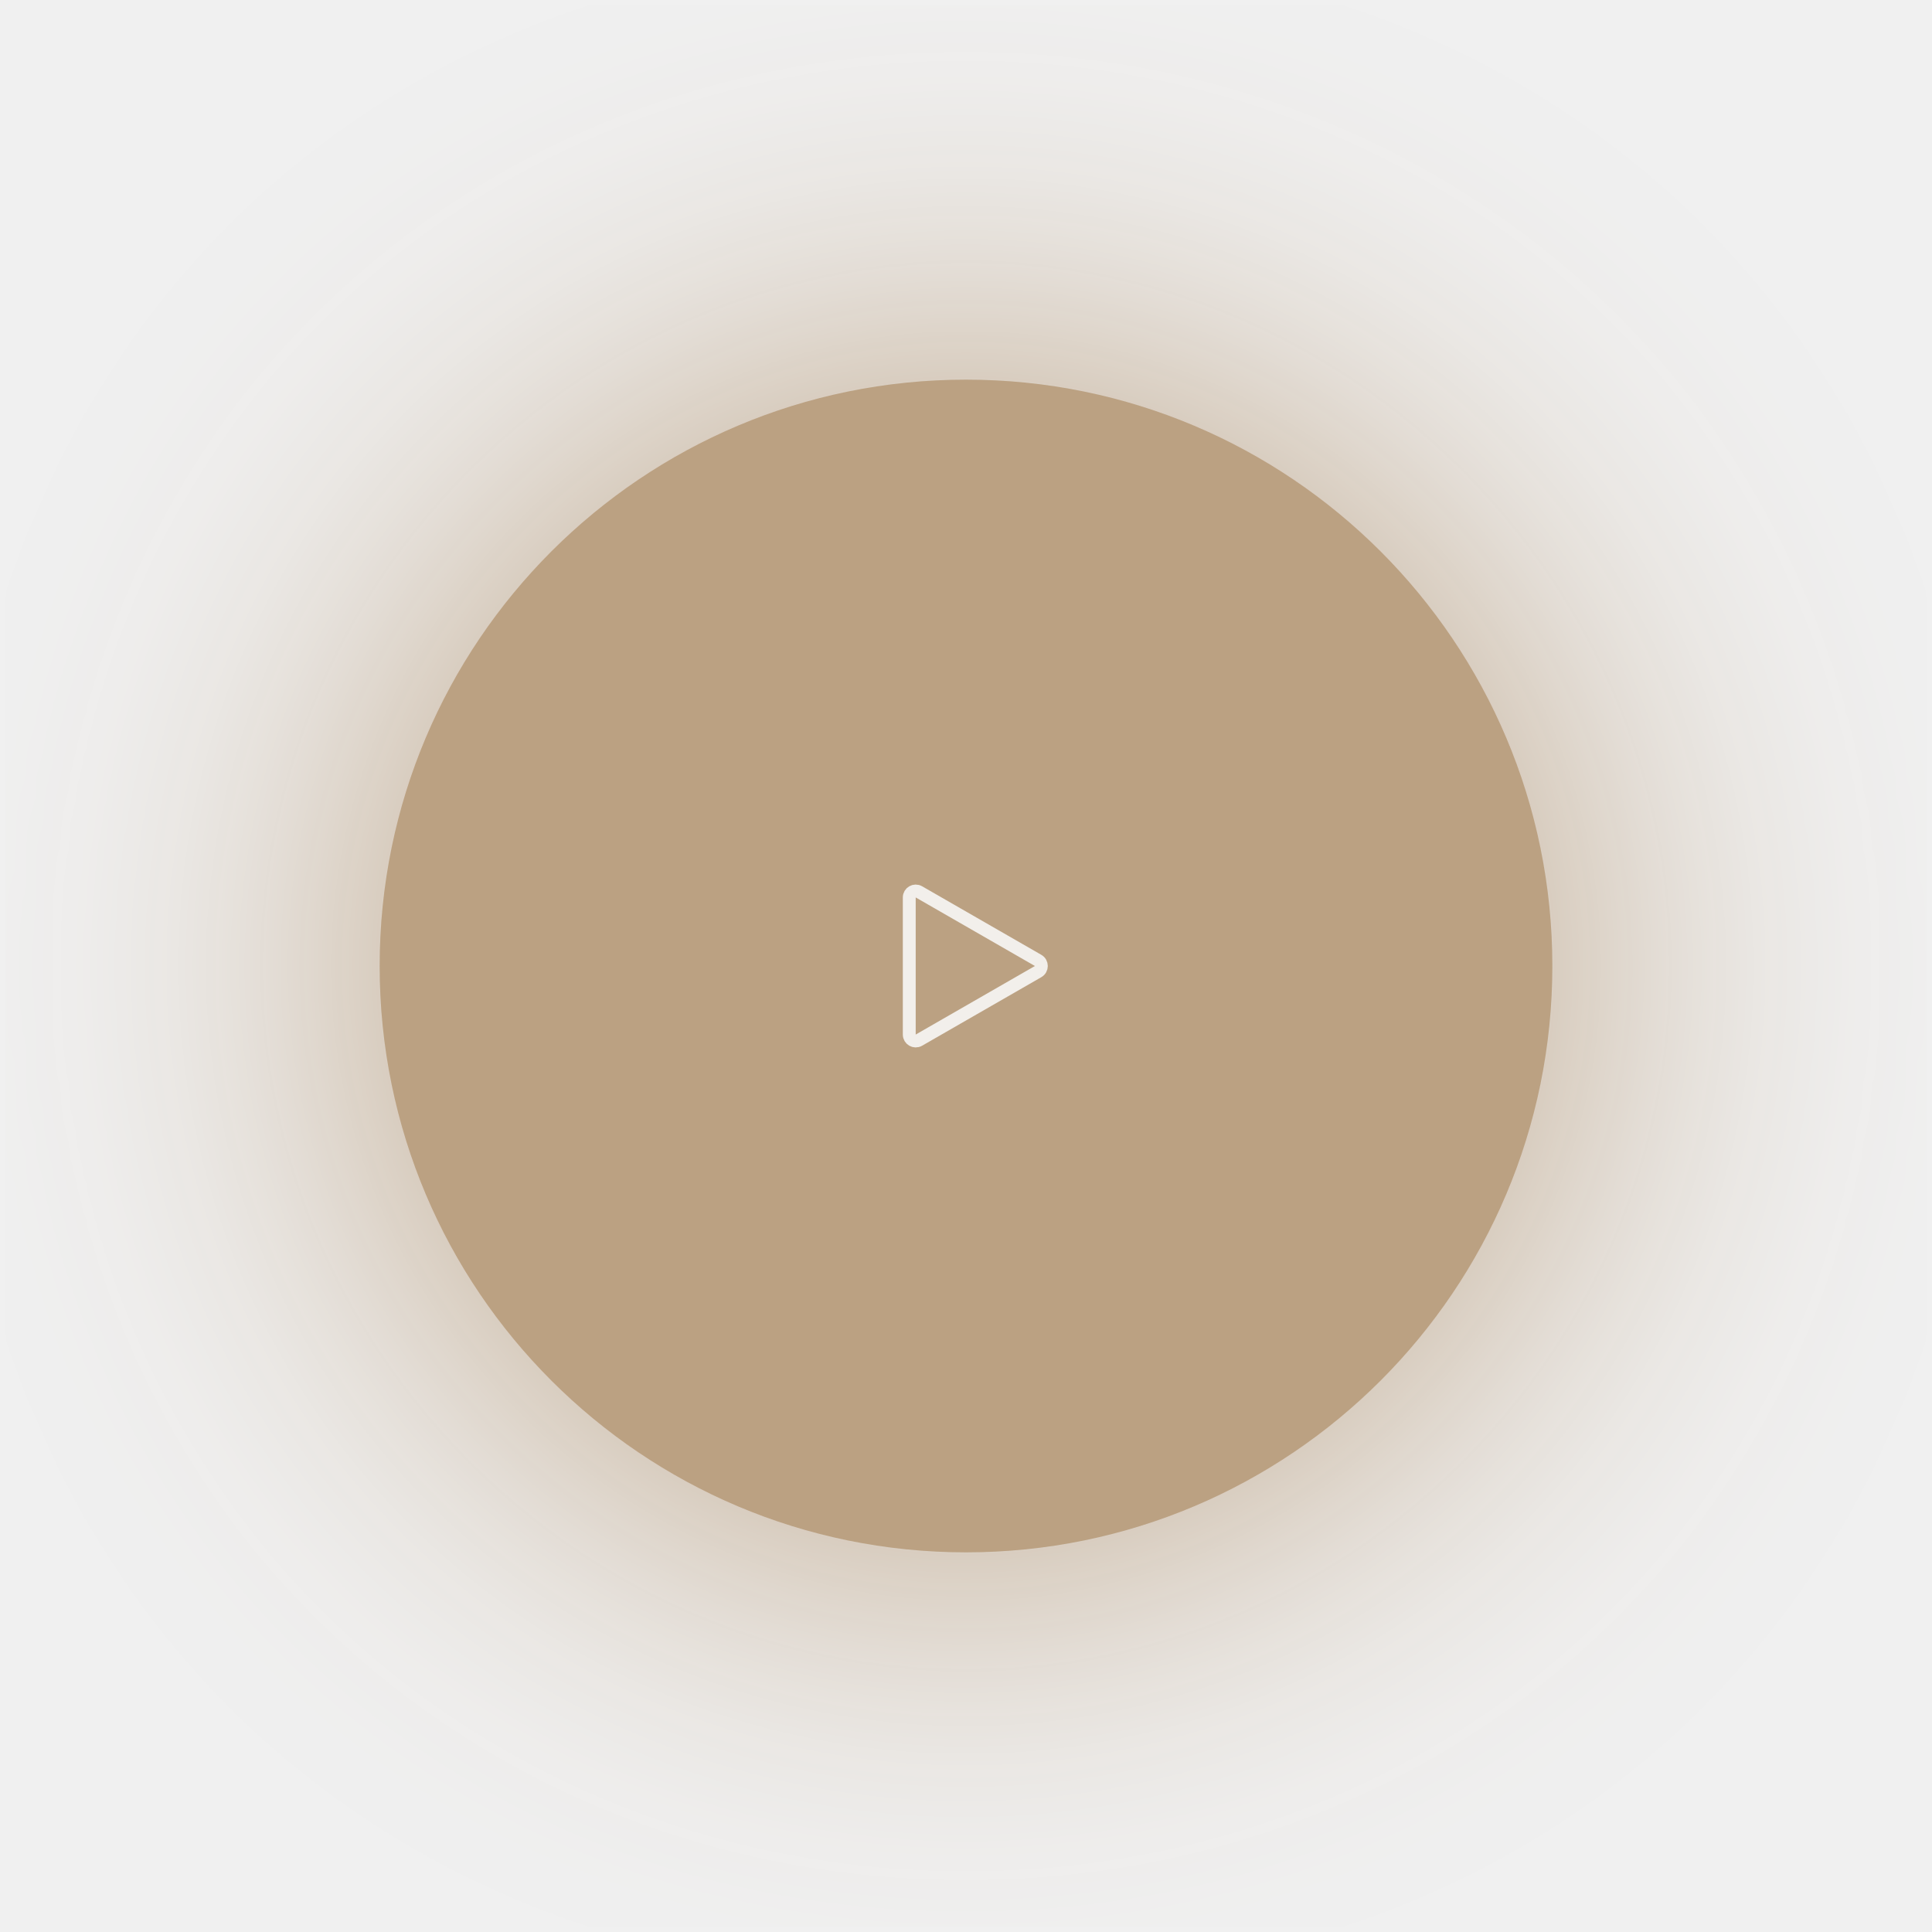
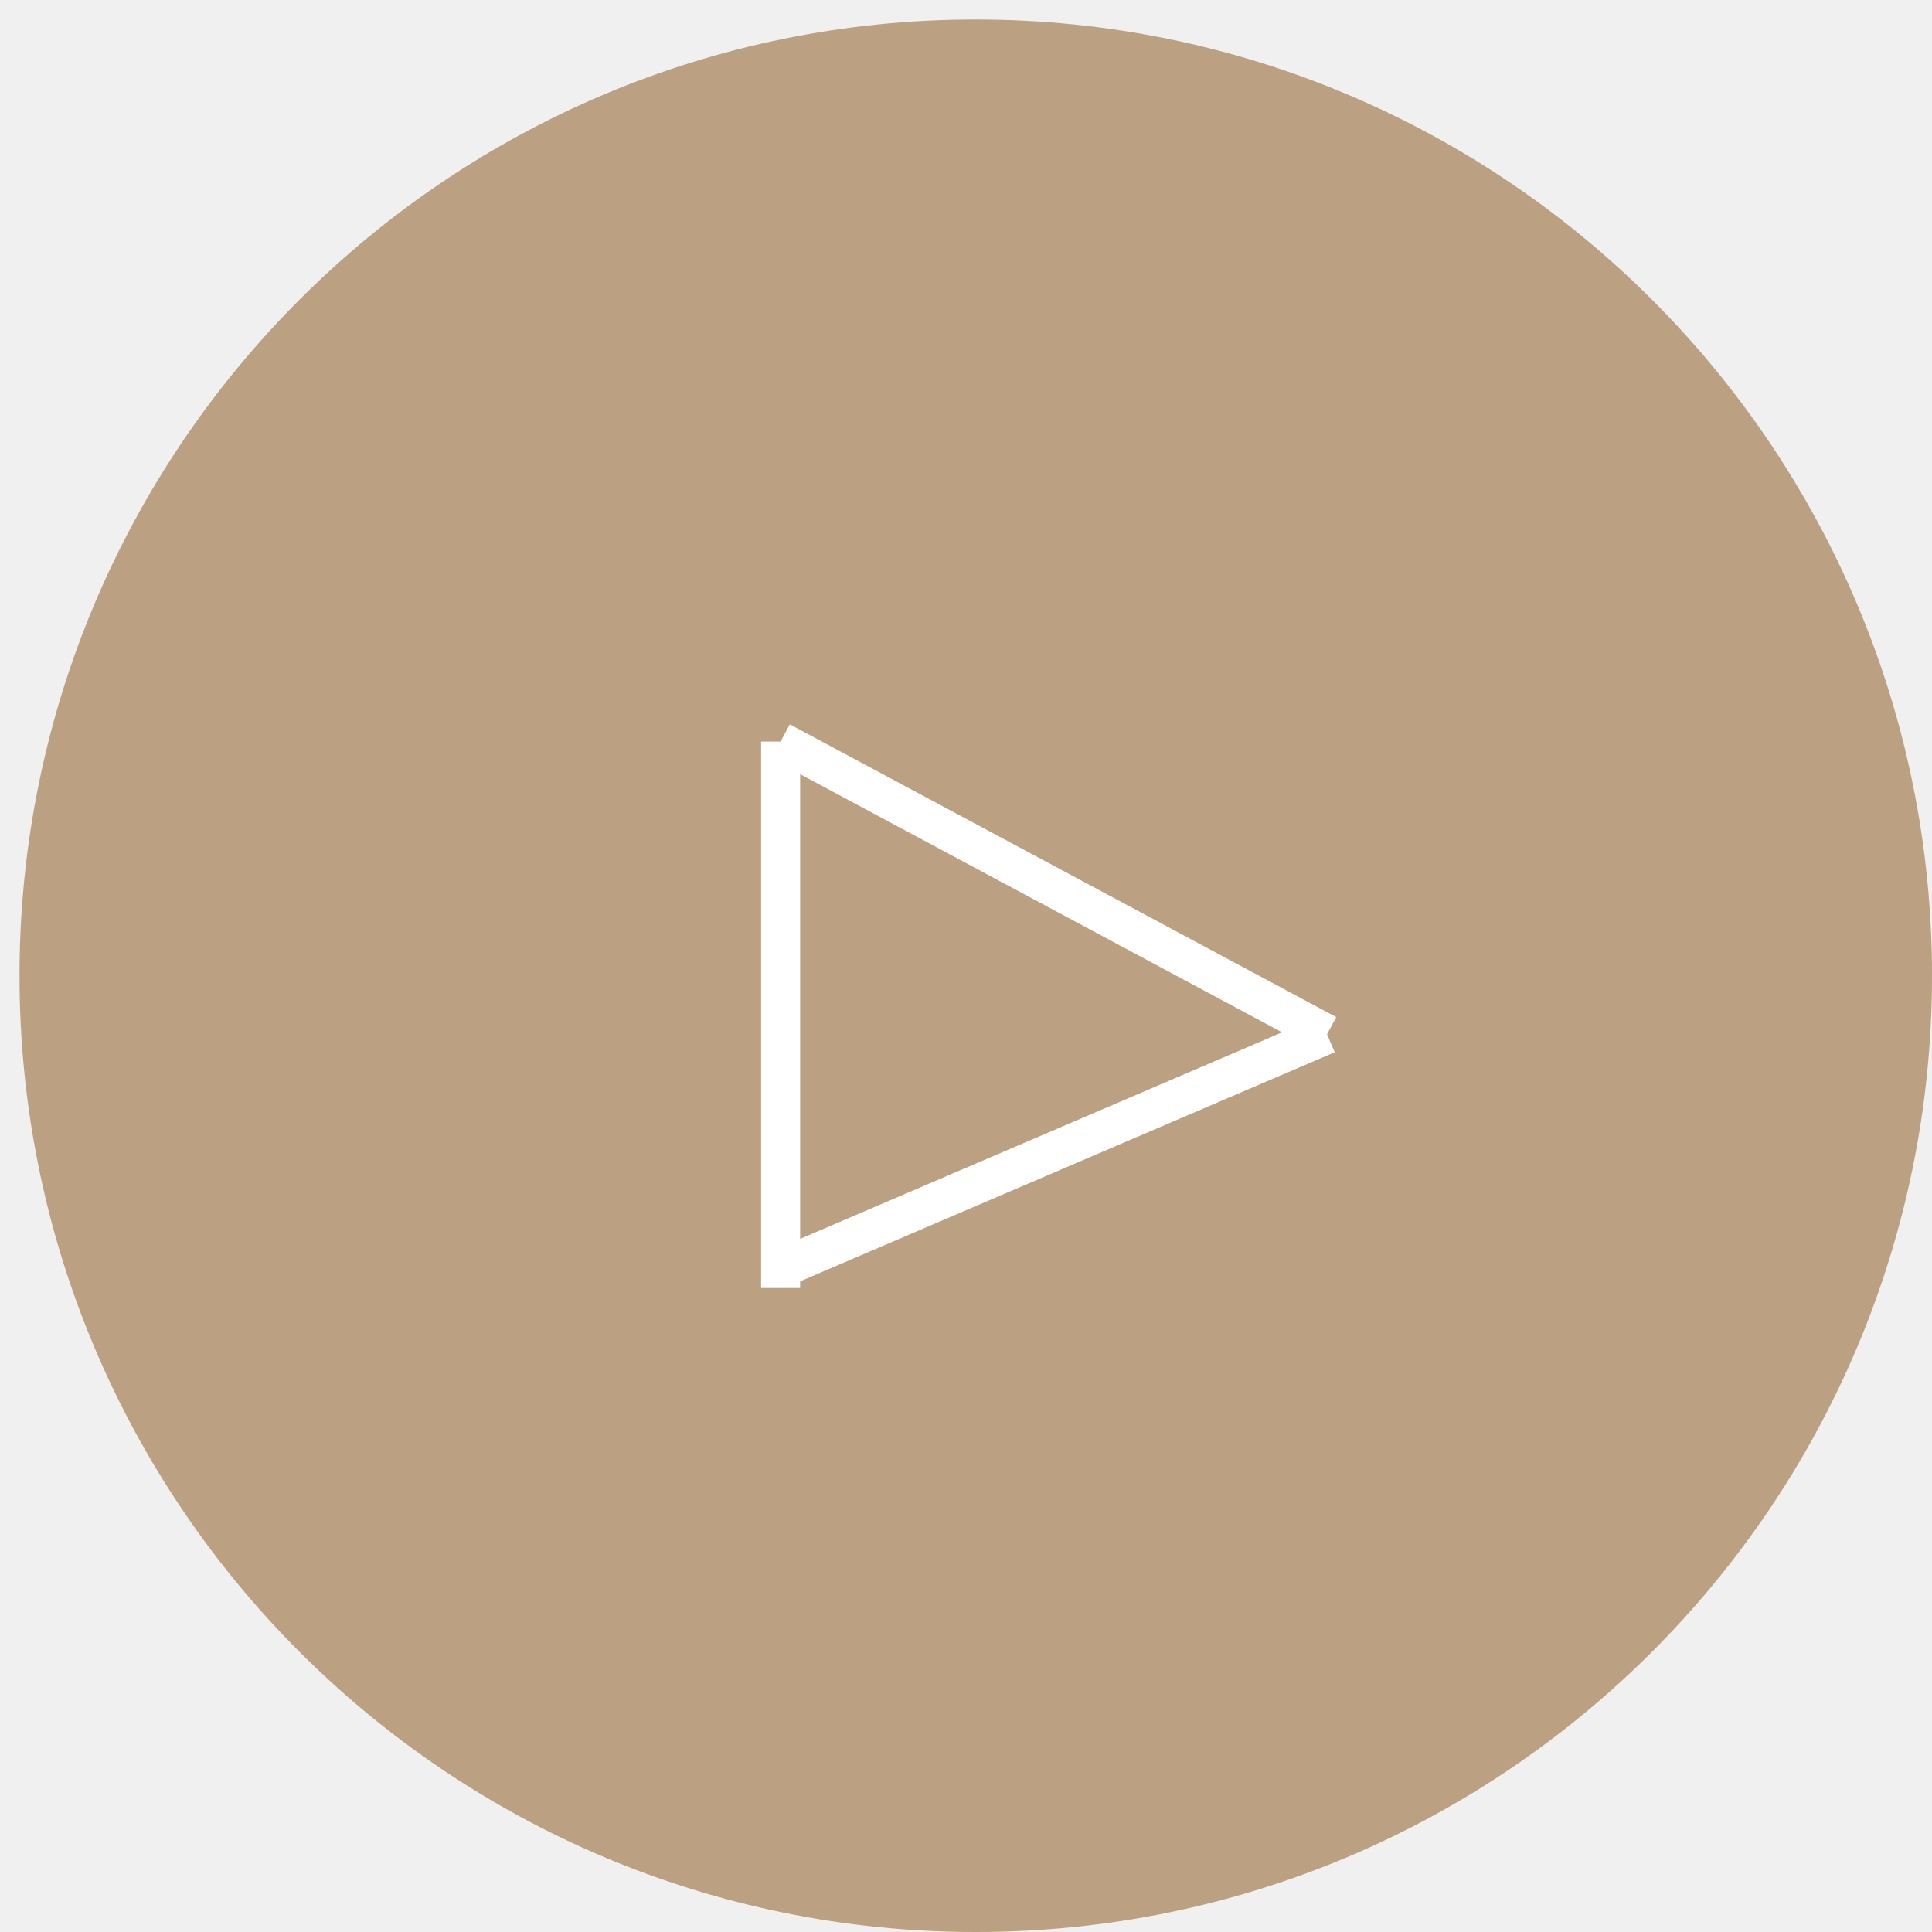
- <svg xmlns="http://www.w3.org/2000/svg" width="92" height="92" viewBox="0 0 300 300" fill="none">
-   <g filter="url(#filter0_d)">
-     <circle cx="150" cy="150" r="91.048" fill="#BBA182" />
-   </g>
-   <path d="M161.2 149.133C161.869 149.517 161.869 150.482 161.2 150.867L142.689 161.511C142.022 161.894 141.19 161.413 141.19 160.644L141.19 139.355C141.19 138.586 142.022 138.105 142.689 138.489L161.2 149.133Z" stroke="#F2EFEB" stroke-width="2" />
-   <defs>
-     <filter id="filter0_d" x="0.952" y="0.952" width="298.095" height="298.095" filterUnits="userSpaceOnUse" color-interpolation-filters="sRGB">
-       <feFlood flood-opacity="0" result="BackgroundImageFix" />
-       <feColorMatrix in="SourceAlpha" type="matrix" values="0 0 0 0 0 0 0 0 0 0 0 0 0 0 0 0 0 0 127 0" result="hardAlpha" />
-       <feOffset />
-       <feGaussianBlur stdDeviation="50" />
-       <feColorMatrix type="matrix" values="0 0 0 0 0.733 0 0 0 0 0.631 0 0 0 0 0.51 0 0 0 1 0" />
-       <feBlend mode="normal" in2="BackgroundImageFix" result="effect1_dropShadow" />
-       <feBlend mode="normal" in="SourceGraphic" in2="effect1_dropShadow" result="shape" />
-     </filter>
-   </defs>
+ <svg height="99" width="99">
+   <circle cx="50" cy="50" r="49" stroke="none" stroke-width="3" fill="#bba182" />
+   <line x1="40" y1="38" x2="68" y2="53" style="stroke:#fff;stroke-width:2" />
+   <line x1="68" y1="53" x2="40" y2="65" style="stroke:#fff;stroke-width:2" />
+   <line x1="40" y1="38" x2="40" y2="66" style="stroke:#fff;stroke-width:2" />
</svg>
